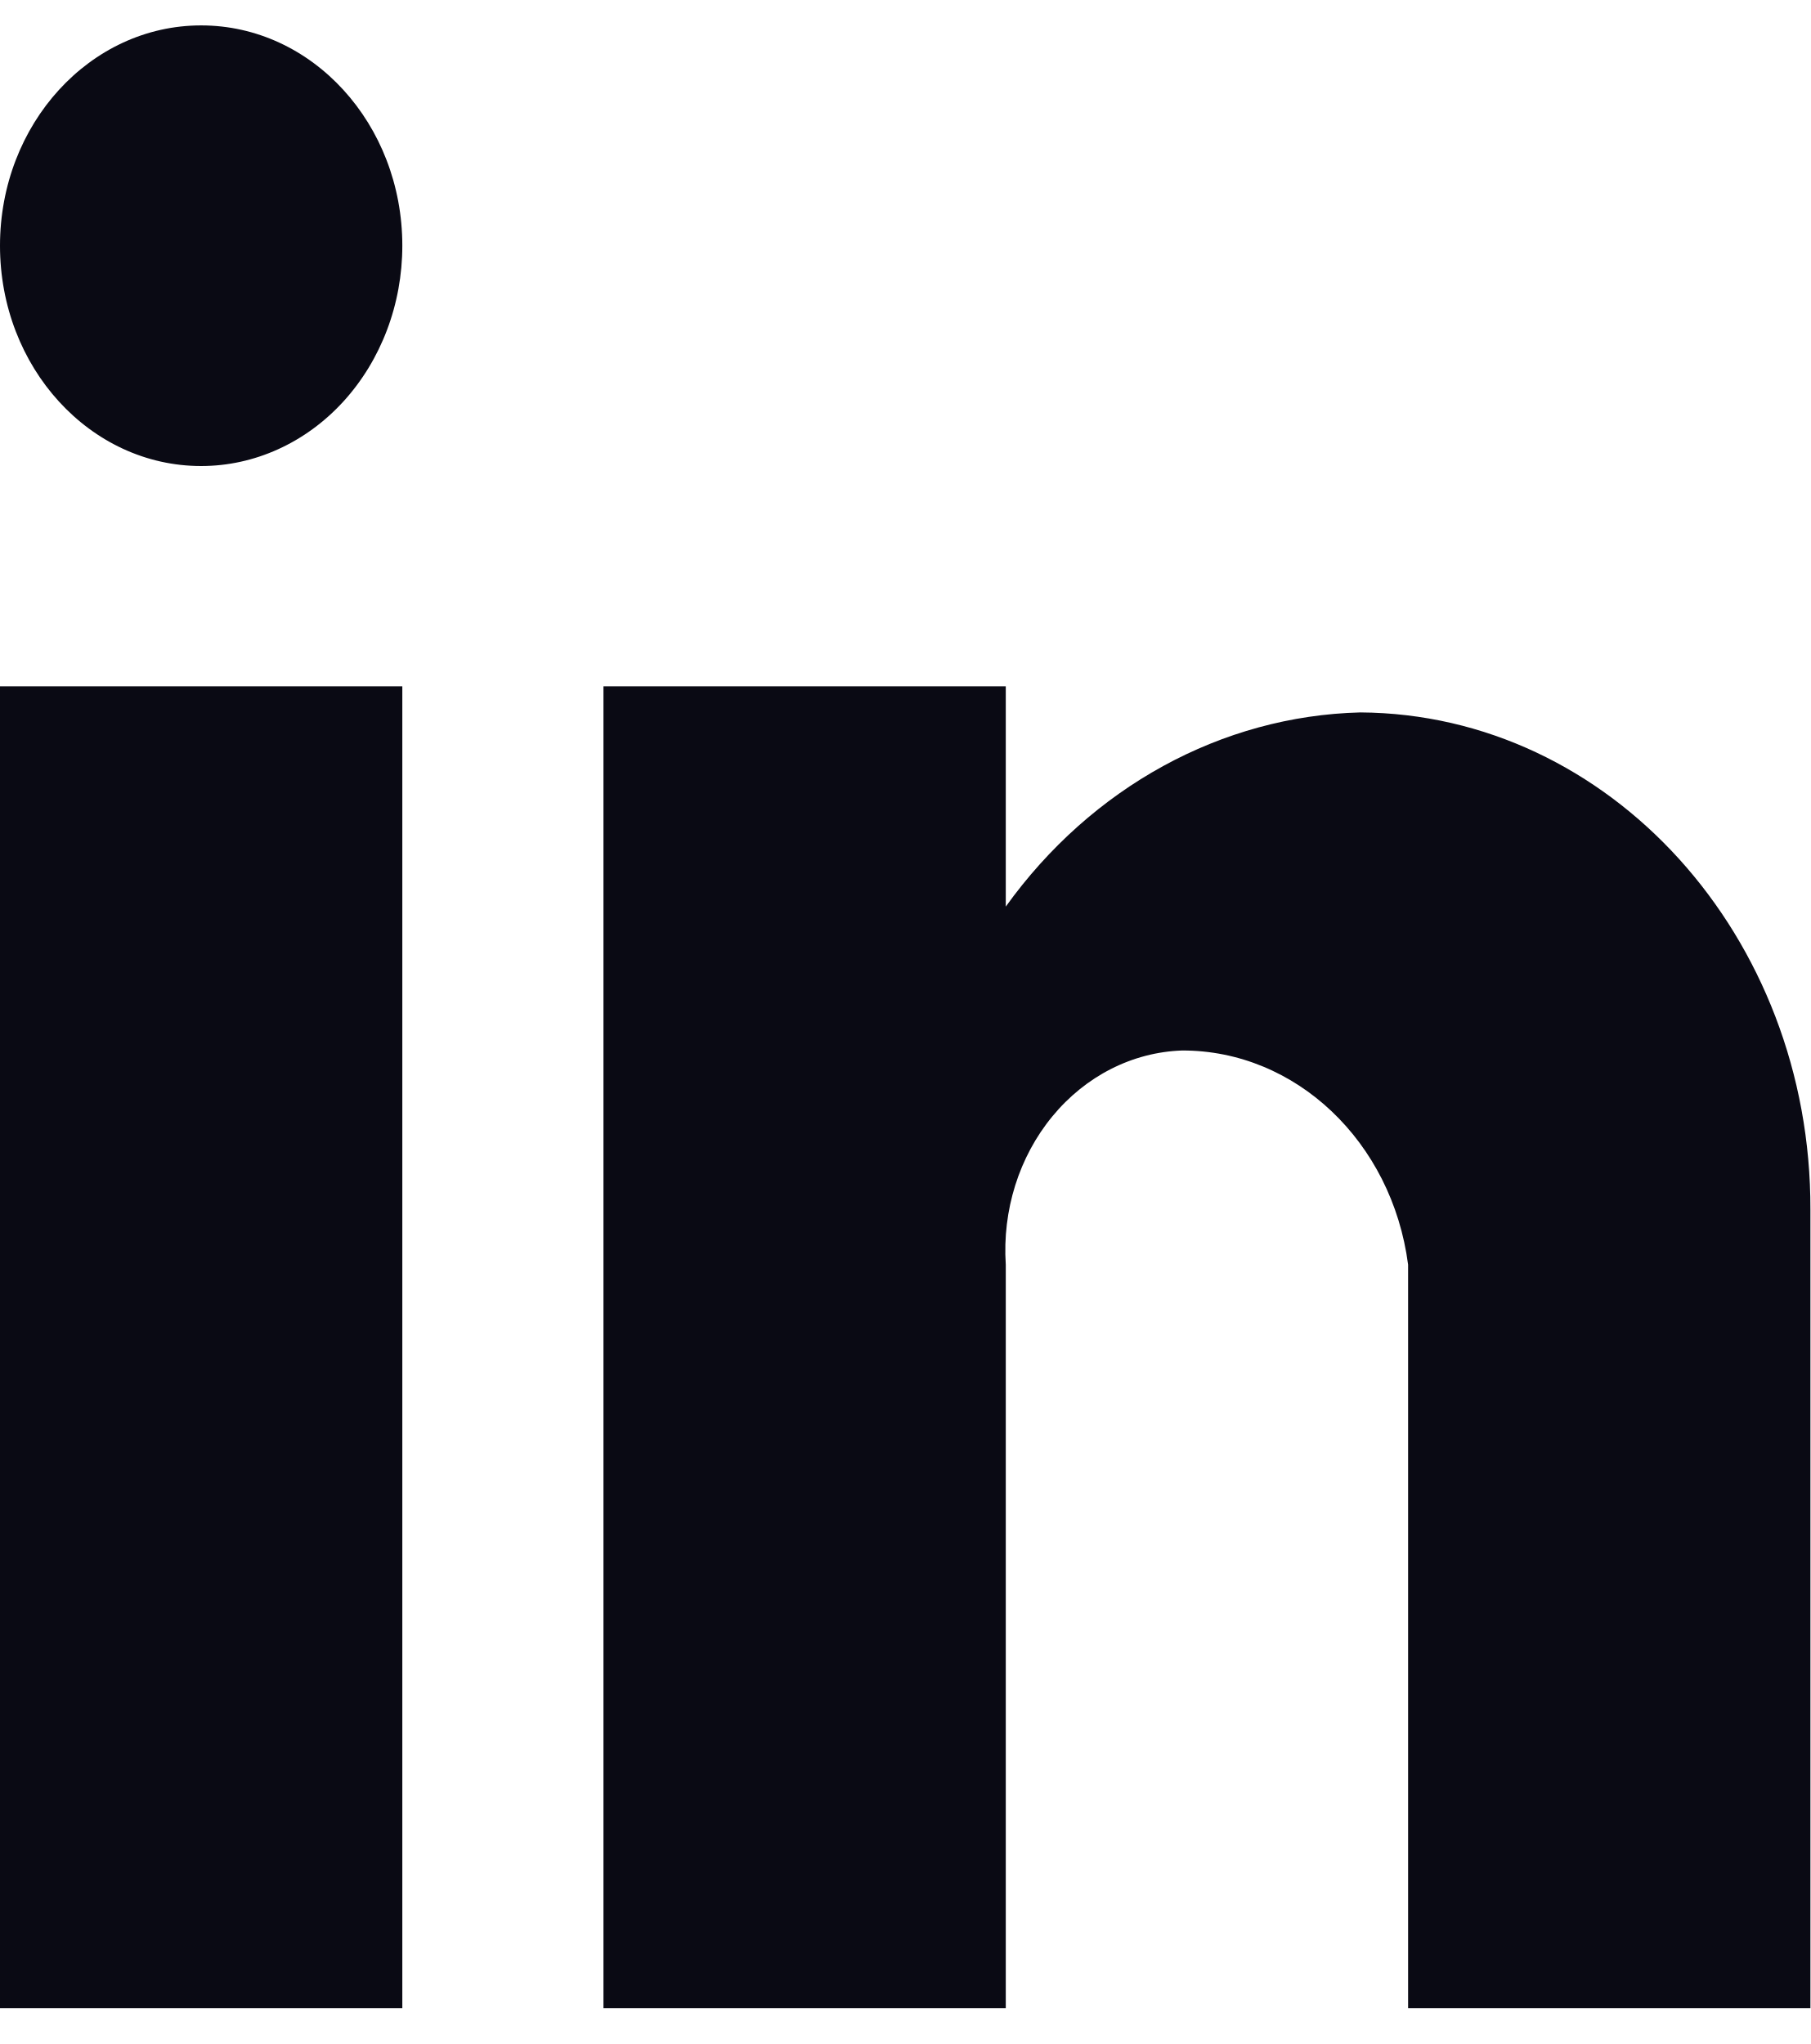
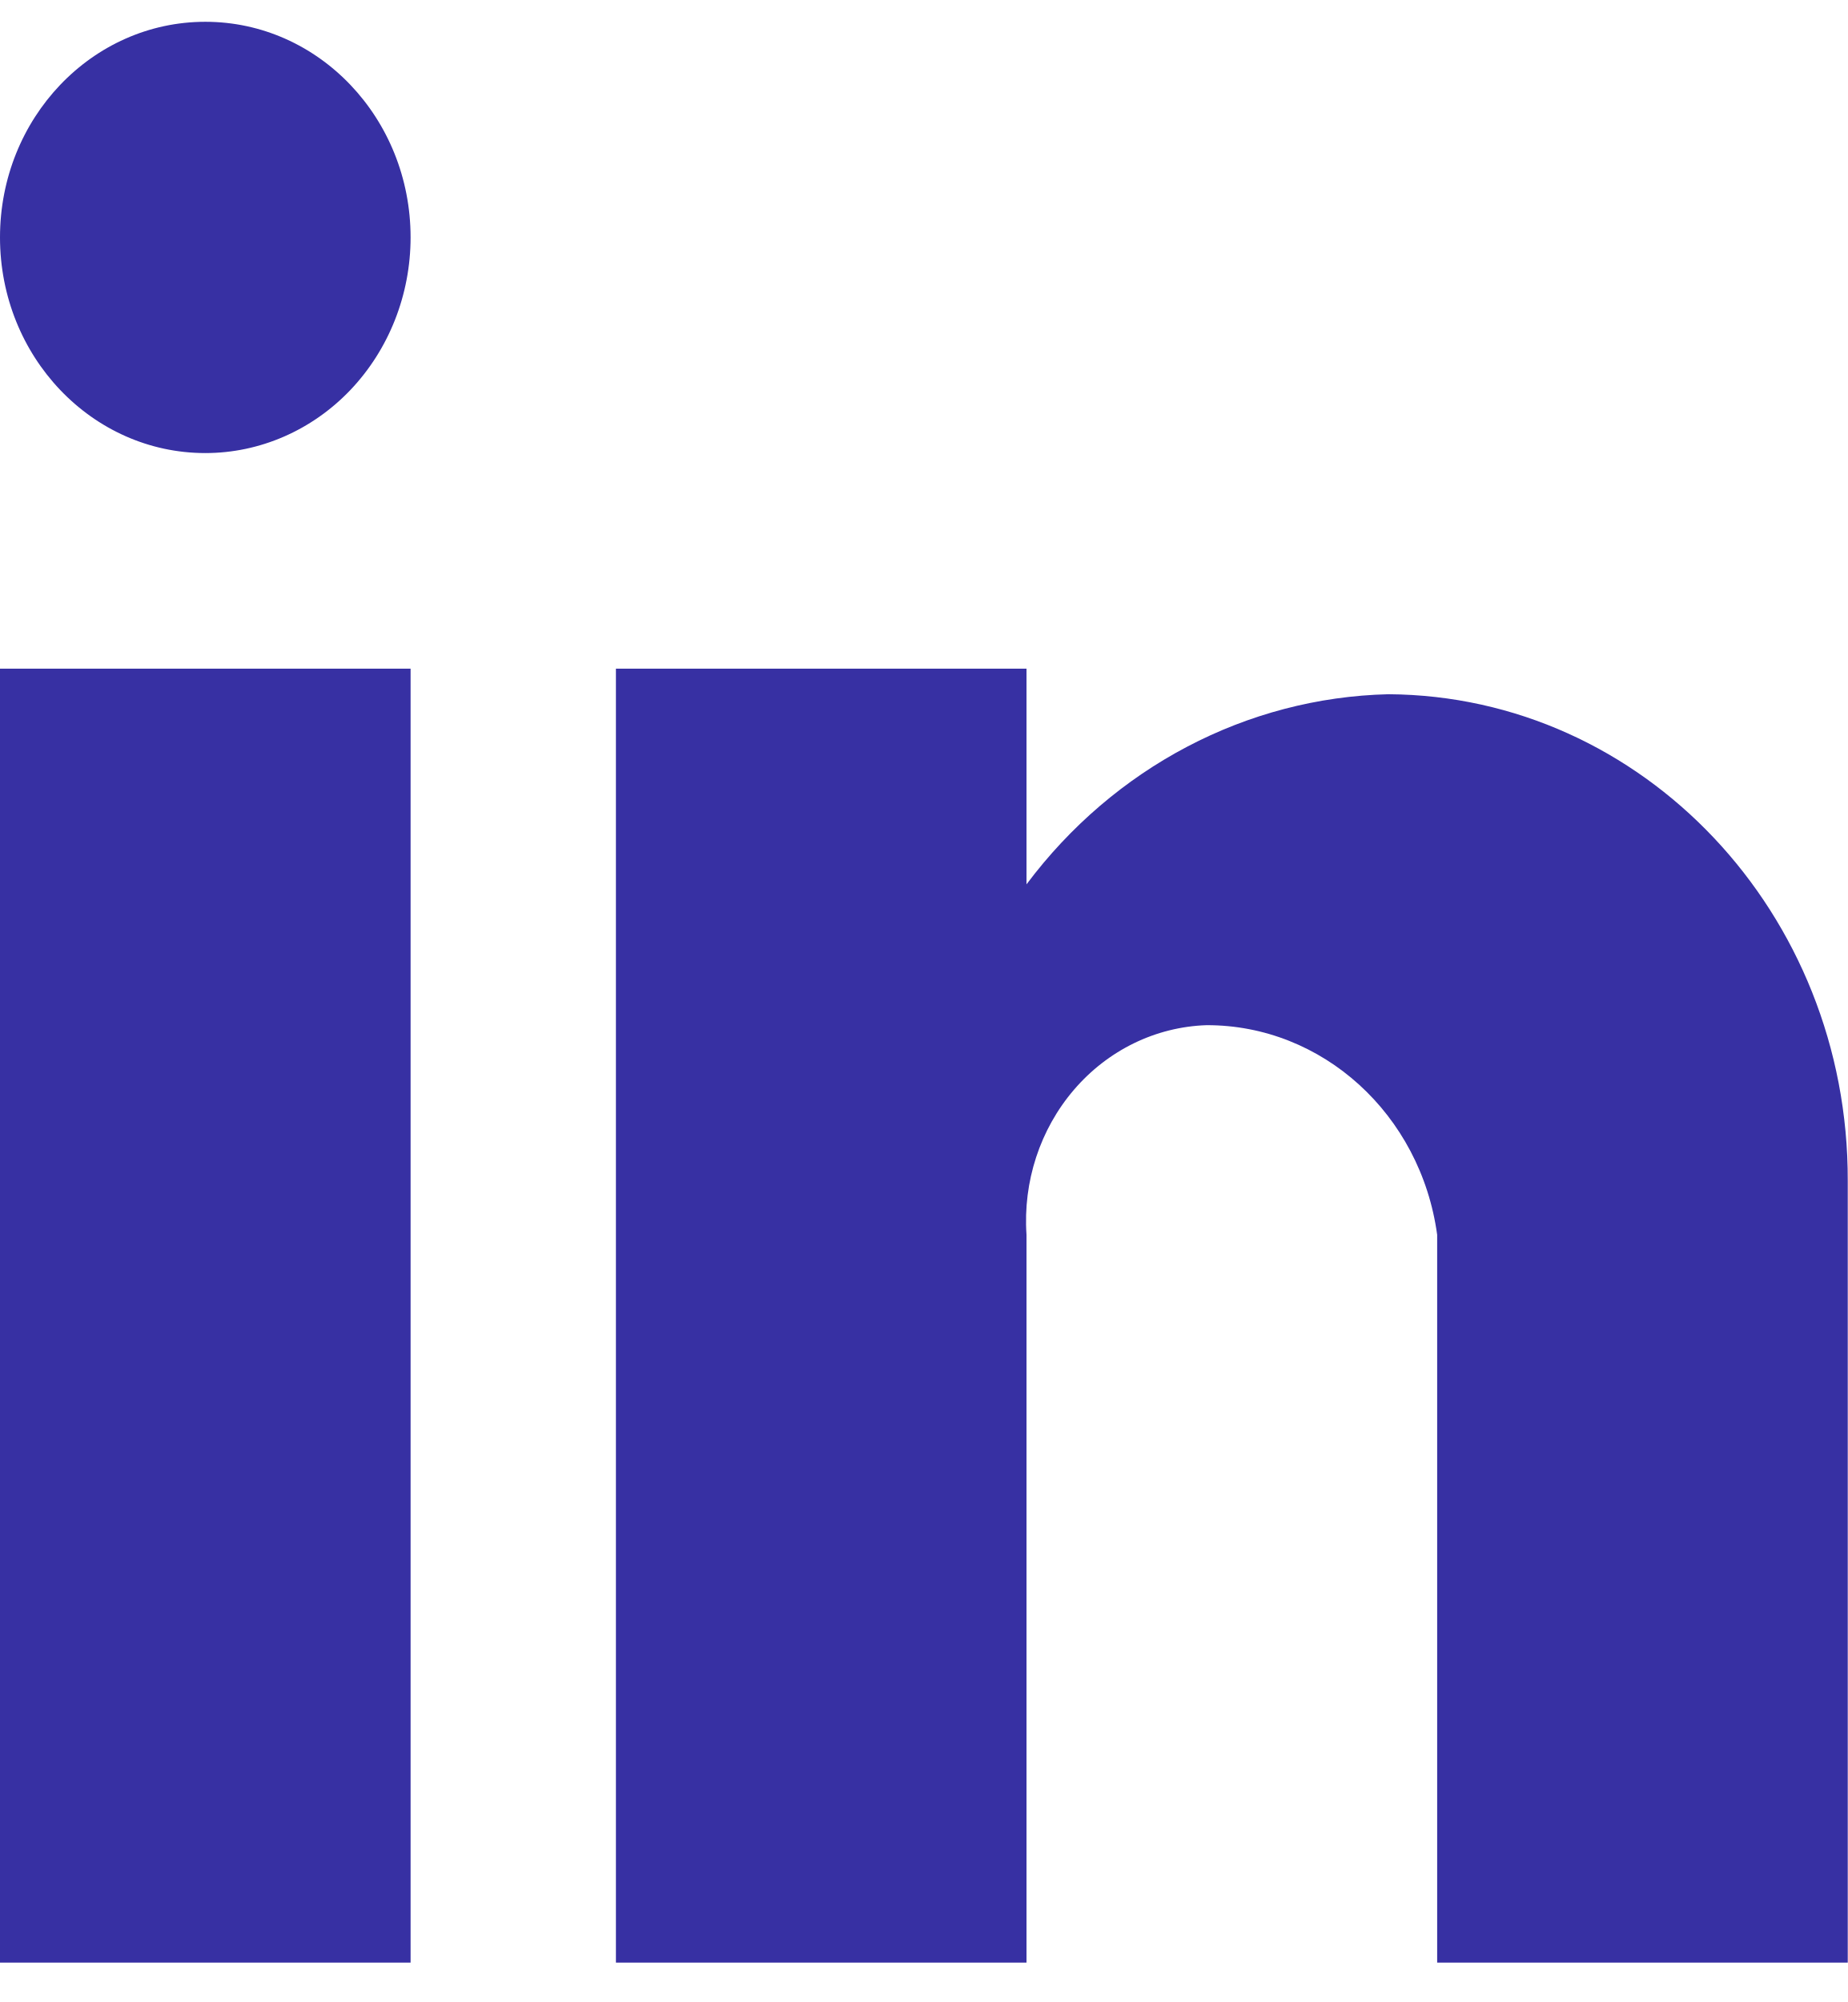
- <svg xmlns="http://www.w3.org/2000/svg" width="31" height="35" viewBox="0 0 31 35" fill="none">
-   <path id="brand / LinkedIn" d="M17.222 34.387H10.333V11.752H17.222V15.524C18.691 13.479 20.917 12.259 23.293 12.199C27.565 12.225 31.012 16.033 31 20.712V34.387H24.111V21.655C23.836 19.547 22.185 17.983 20.241 17.988C19.391 18.017 18.588 18.425 18.019 19.117C17.449 19.809 17.161 20.725 17.222 21.655V34.387ZM6.889 34.387H0V11.752H6.889V34.387ZM3.444 7.98C1.542 7.98 0 6.291 0 4.207C0 2.124 1.542 0.435 3.444 0.435C5.347 0.435 6.889 2.124 6.889 4.207C6.889 5.208 6.526 6.167 5.88 6.875C5.234 7.582 4.358 7.98 3.444 7.98Z" fill="#0A0A14" />
+ <svg xmlns="http://www.w3.org/2000/svg" width="24" height="26" viewBox="0 0 24 26" fill="none">
+   <path d="M13.333 25.488H8V8.684H13.333V11.485C14.47 9.966 16.194 9.06 18.033 9.016C21.341 9.036 24.01 11.862 24 15.336V25.488H18.667V16.036C18.453 14.471 17.176 13.31 15.671 13.314C15.012 13.336 14.391 13.638 13.95 14.152C13.509 14.666 13.286 15.346 13.333 16.036V25.488ZM5.333 25.488H0V8.684H5.333V25.488ZM2.667 5.884C1.194 5.884 0 4.63 0 3.083C0 1.536 1.194 0.283 2.667 0.283C4.139 0.283 5.333 1.536 5.333 3.083C5.333 3.826 5.052 4.538 4.552 5.064C4.052 5.589 3.374 5.884 2.667 5.884Z" fill="#3730A3" />
</svg>
